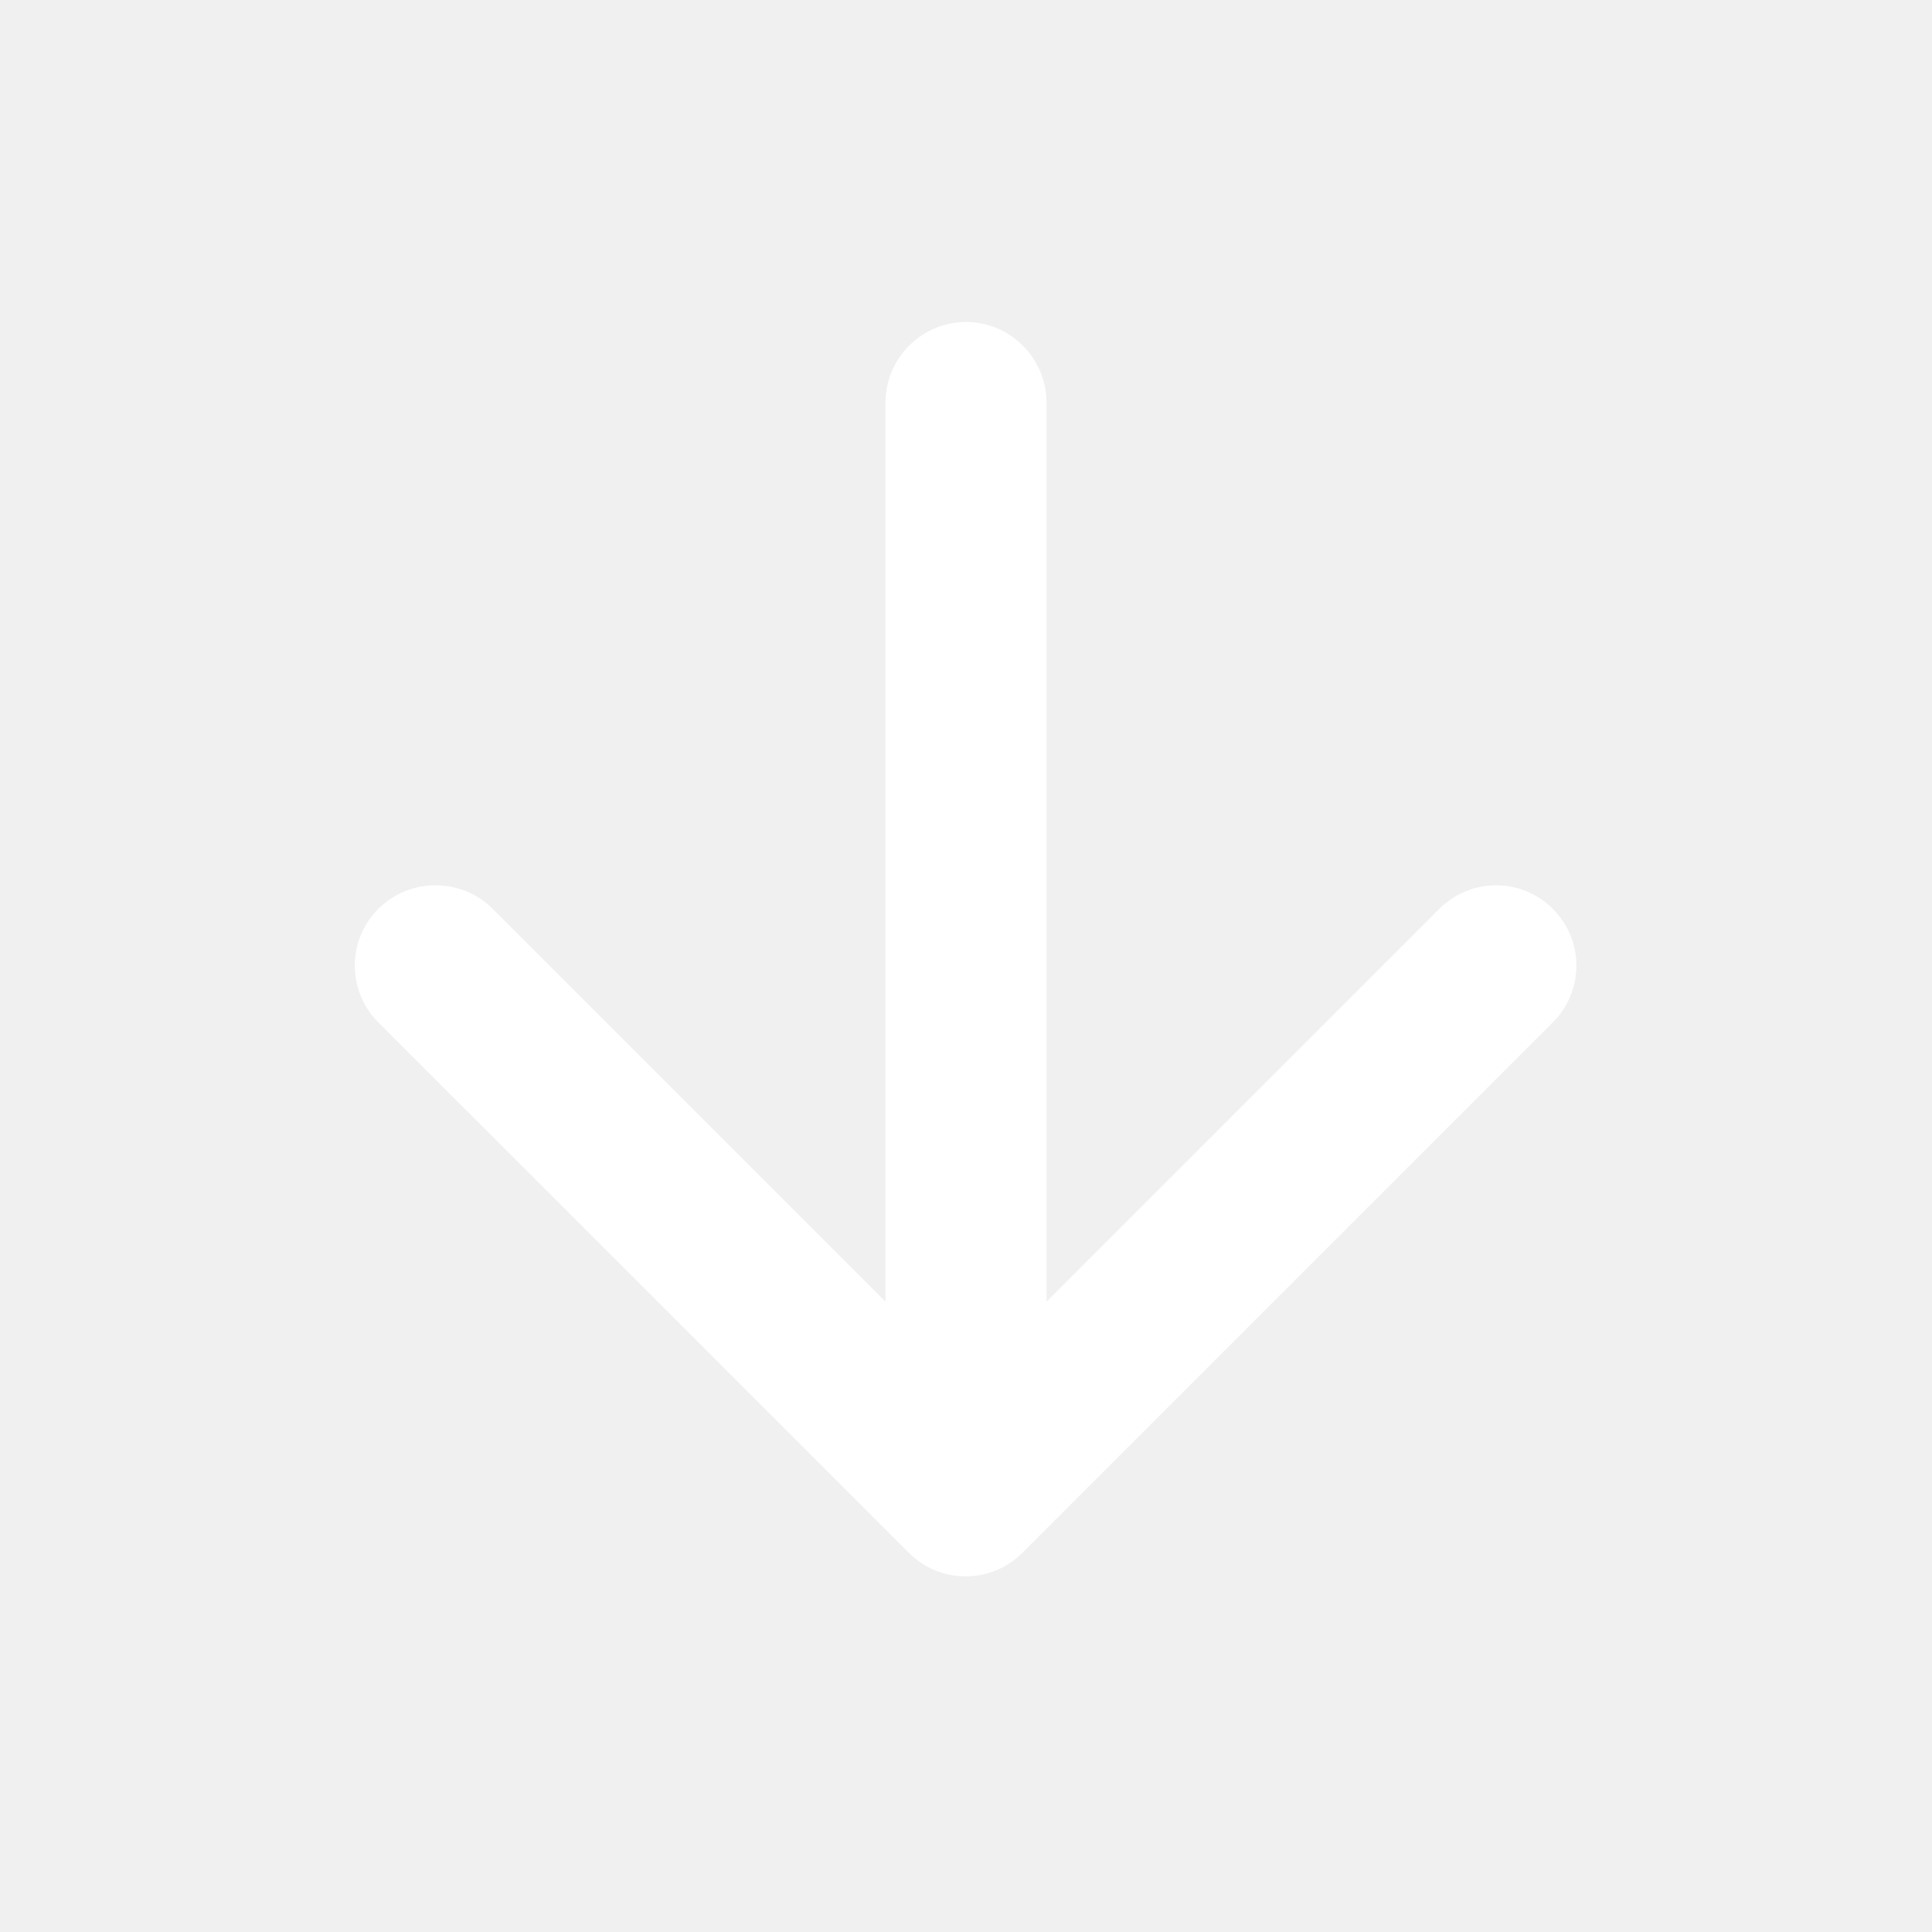
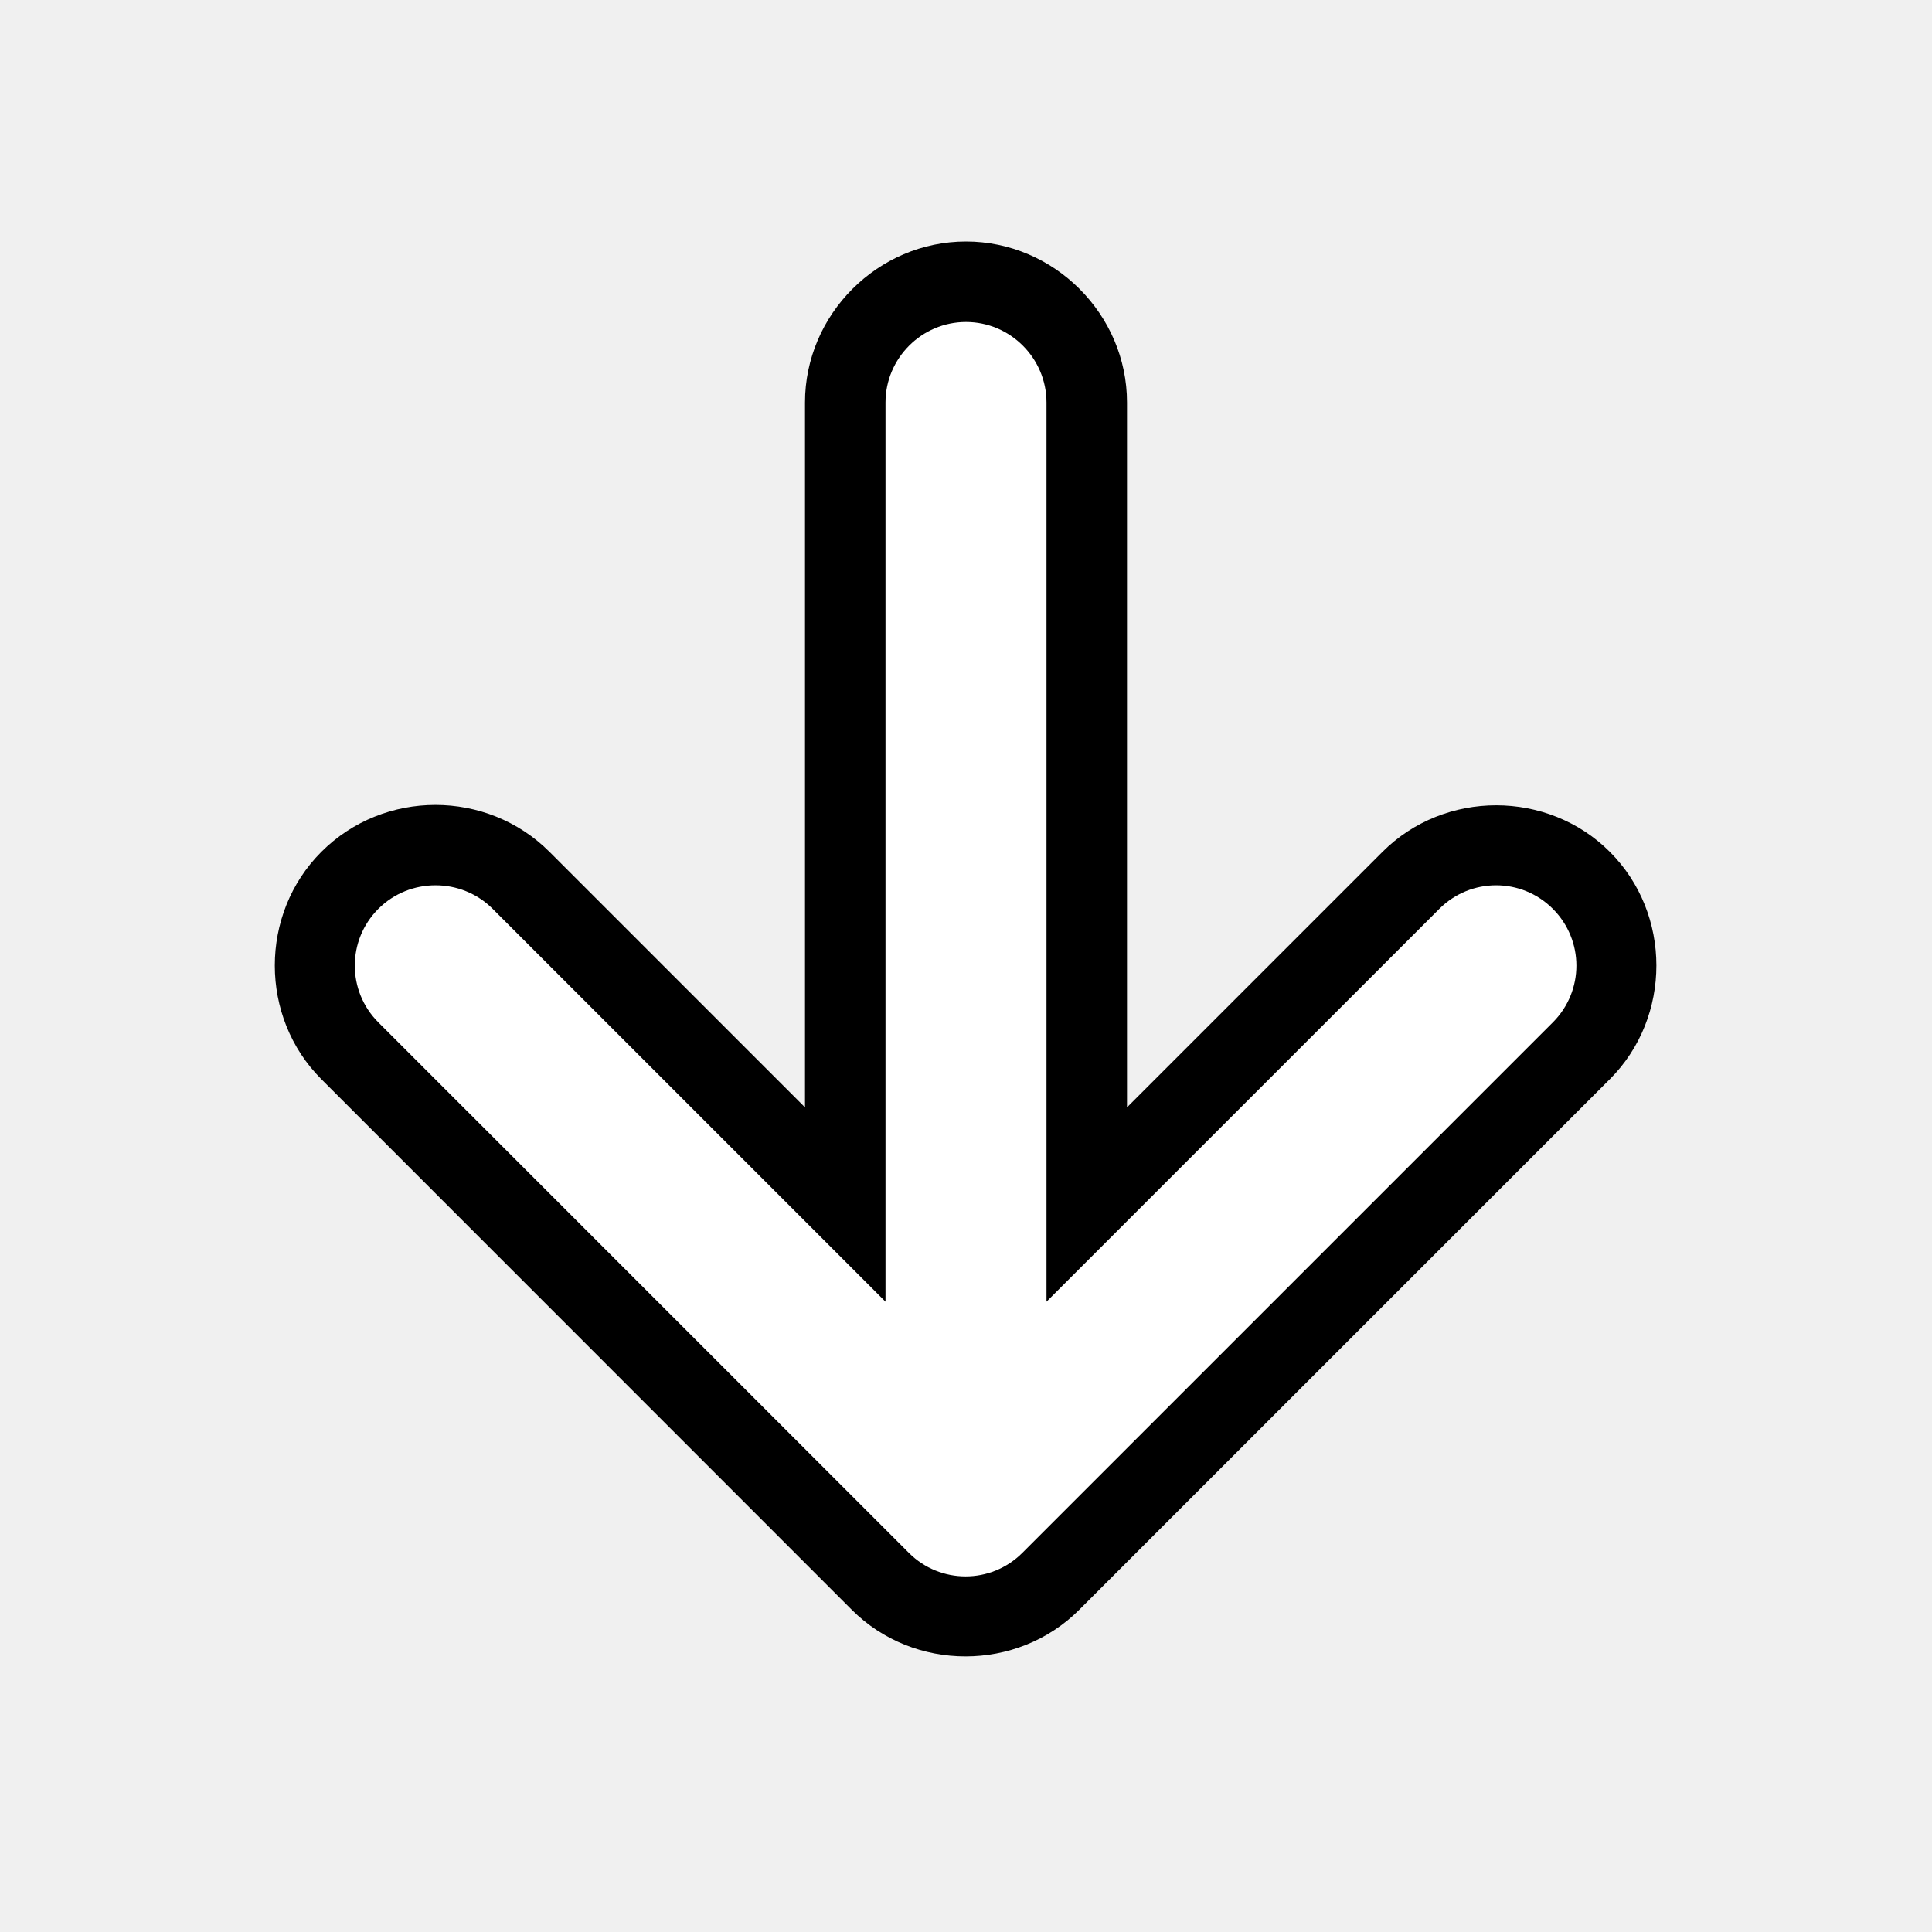
- <svg xmlns="http://www.w3.org/2000/svg" height="24px" viewBox="0 0 24 24" width="24px" fill="#FFFFFF">
-   <path d="M0 0h24v24H0V0z" fill="none" />
-   <path d="M11 5v11.17l-4.88-4.88c-.39-.39-1.03-.39-1.42 0-.39.39-.39 1.02 0 1.41l6.59 6.59c.39.39 1.02.39 1.41 0l6.59-6.59c.39-.39.39-1.02 0-1.41-.39-.39-1.02-.39-1.41 0L13 16.17V5c0-.55-.45-1-1-1s-1 .45-1 1z" />
+ <svg xmlns="http://www.w3.org/2000/svg" height="24px" viewBox="0 0 24 24" width="24px" fill="#FFFFFF" version="1.1" id="svg6">
+   <defs id="defs10" />
+   <path d="M0 0h24v24H0V0z" fill="none" id="path2" />
+   <g id="path4">
+     <path style="color:#000000;fill:#000000;-inkscape-stroke:none;paint-order:stroke fill markers" d="m 12,3 c -1.095,0 -2,0.905 -2,2 v 8.756 L 6.826,10.582 c -0.777,-0.777 -2.057,-0.777 -2.834,0 -0.771,0.771 -0.771,2.053 0,2.824 l 6.59,6.592 c 0.771,0.771 2.053,0.771 2.824,0 l 6.592,-6.592 c 0.771,-0.771 0.771,-2.053 0,-2.824 -0.771,-0.771 -2.053,-0.771 -2.824,0 L 14,13.756 V 5 C 14,3.905 13.095,3 12,3 Z" id="path824" />
+     <path style="color:#000000;fill:#ffffff;stroke-width:2;-inkscape-stroke:none;paint-order:stroke fill markers" d="M 11,5 V 16.17 L 6.12,11.29 c -0.39,-0.39 -1.03,-0.39 -1.42,0 -0.39,0.39 -0.39,1.02 0,1.41 l 6.59,6.59 c 0.39,0.39 1.02,0.39 1.41,0 l 6.59,-6.59 c 0.39,-0.39 0.39,-1.02 0,-1.41 -0.39,-0.39 -1.02,-0.39 -1.41,0 L 13,16.17 V 5 C 13,4.45 12.55,4 12,4 11.45,4 11,4.45 11,5 Z" id="path826" />
+   </g>
</svg>
